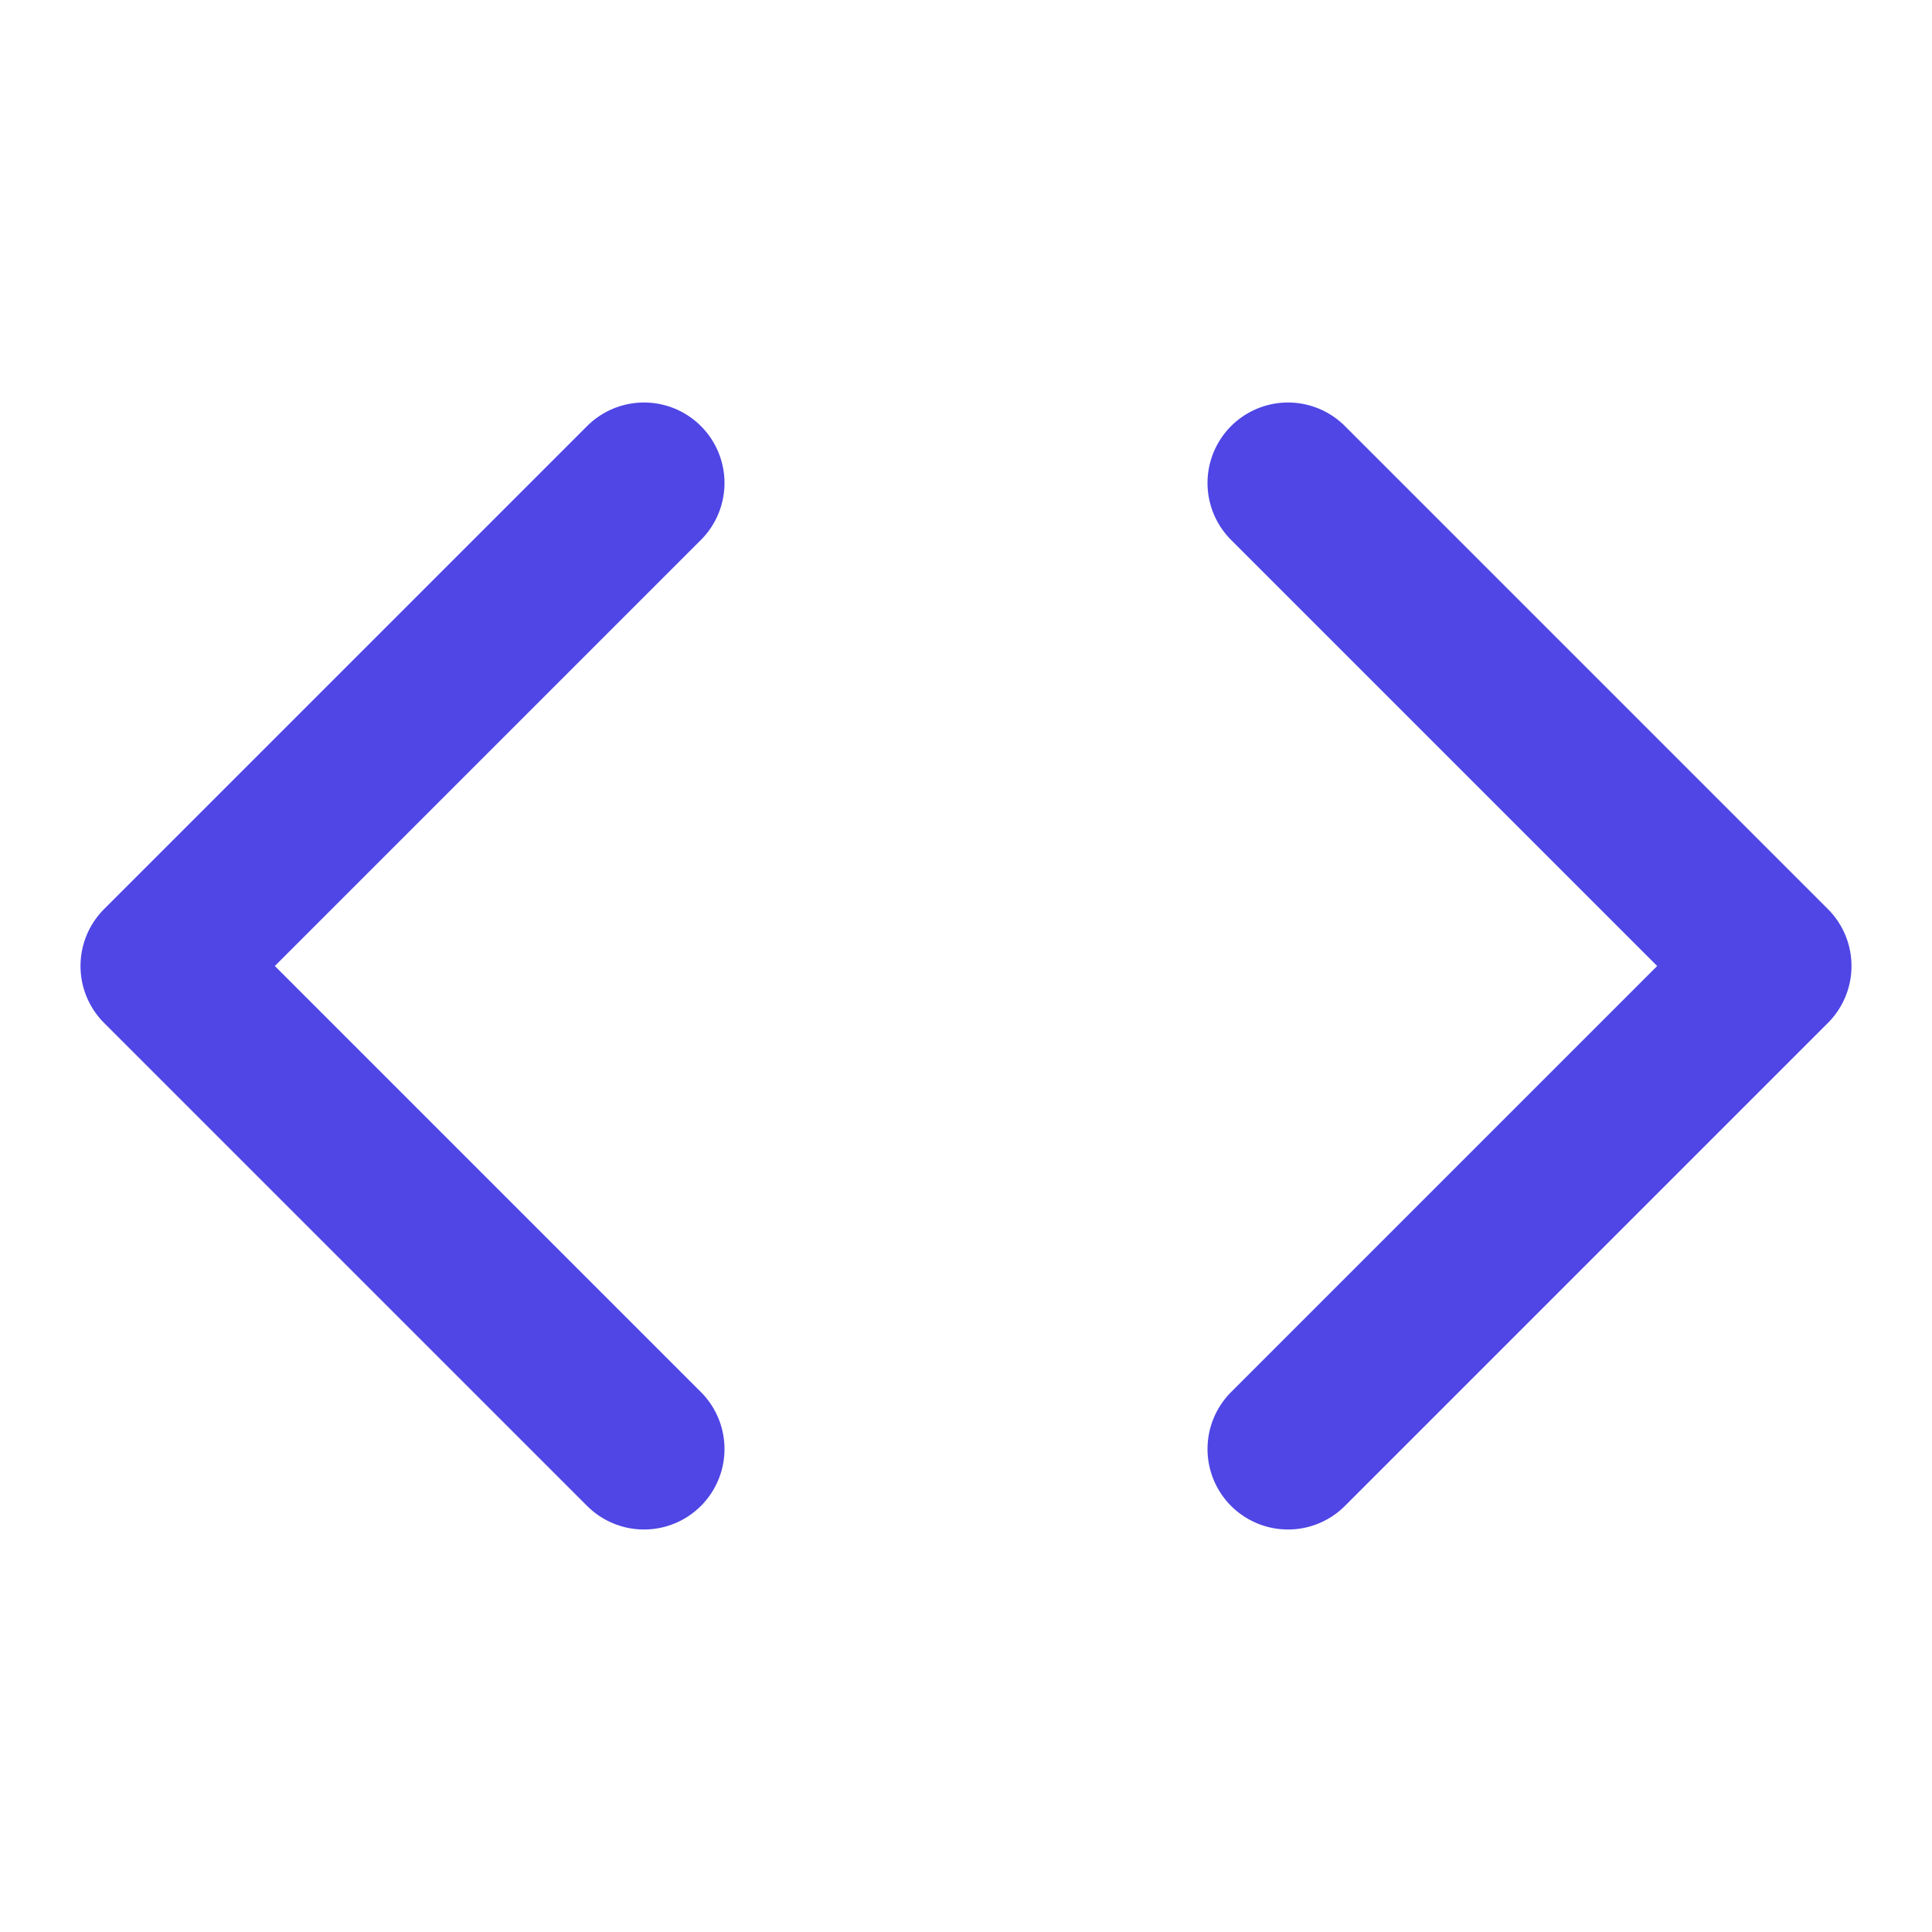
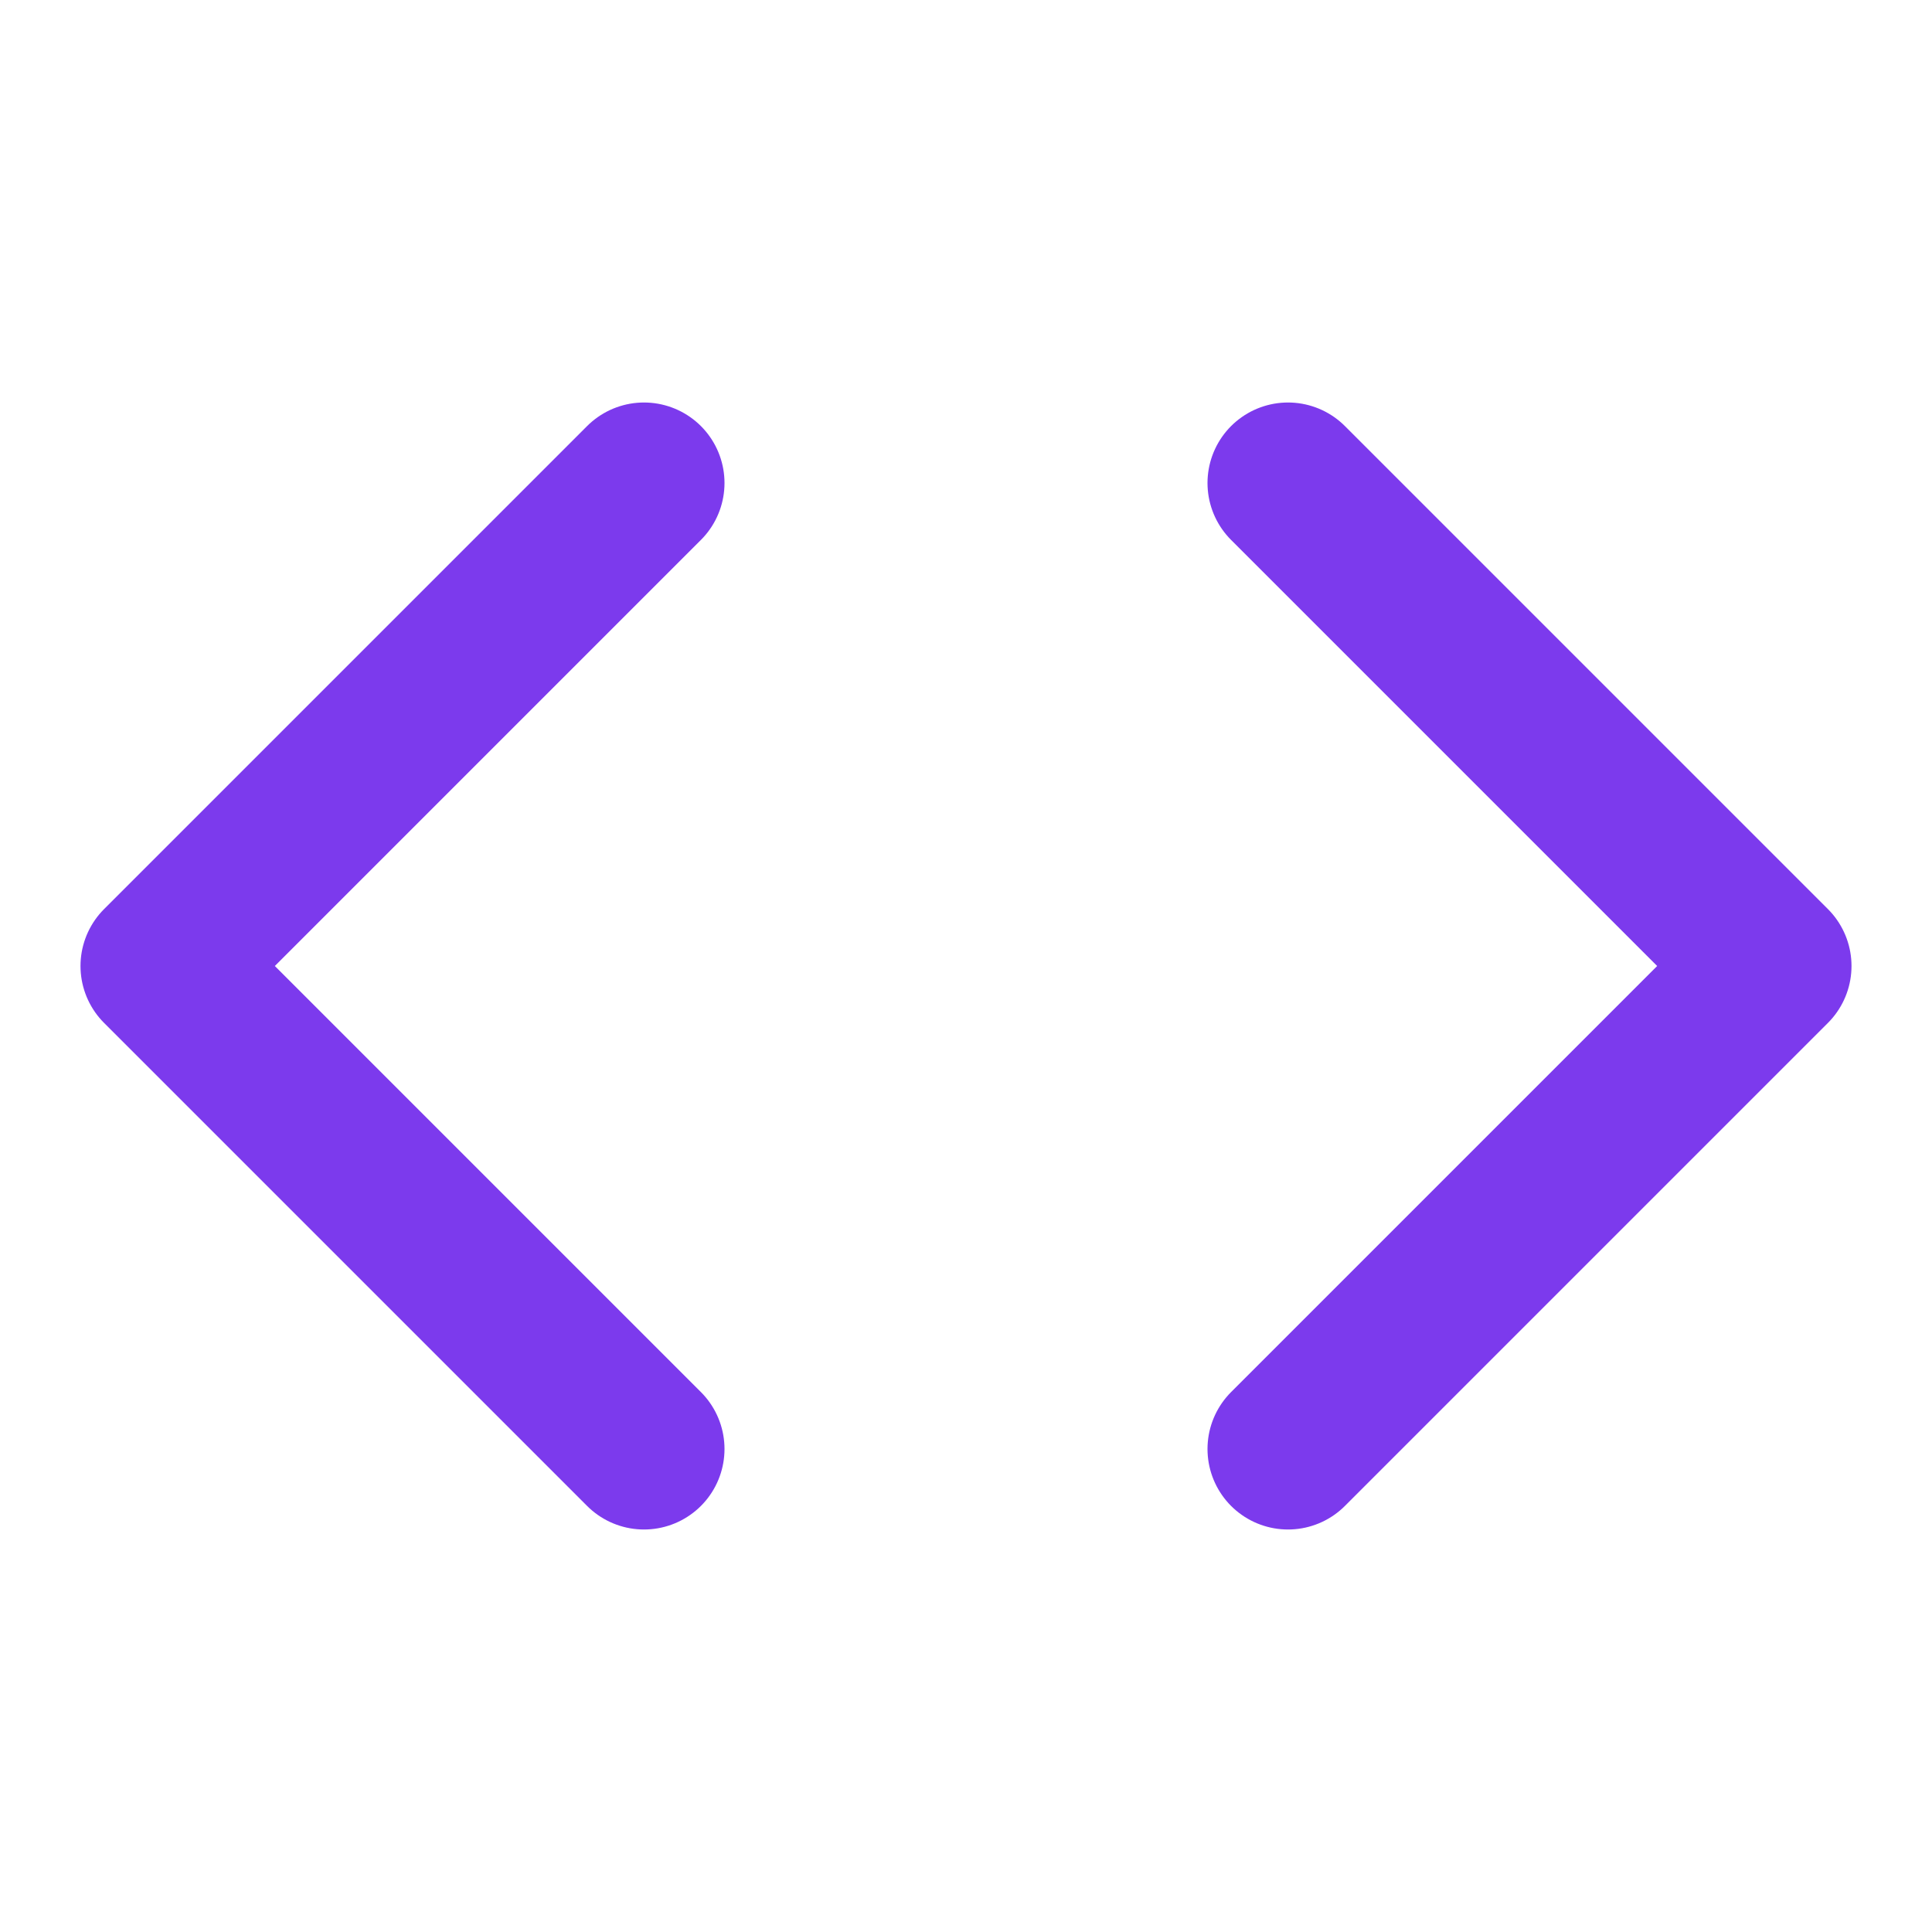
- <svg xmlns="http://www.w3.org/2000/svg" width="32" height="32" viewBox="0 0 24 24" fill="none" stroke="#4f46e5" stroke-width="2" stroke-linecap="round" stroke-linejoin="round">
+ <svg xmlns="http://www.w3.org/2000/svg" width="32" height="32" viewBox="0 0 24 24" fill="none" stroke="#7c3aed" stroke-width="2" stroke-linecap="round" stroke-linejoin="round">
  <polyline points="16 18 22 12 16 6" />
  <polyline points="8 6 2 12 8 18" />
</svg>
